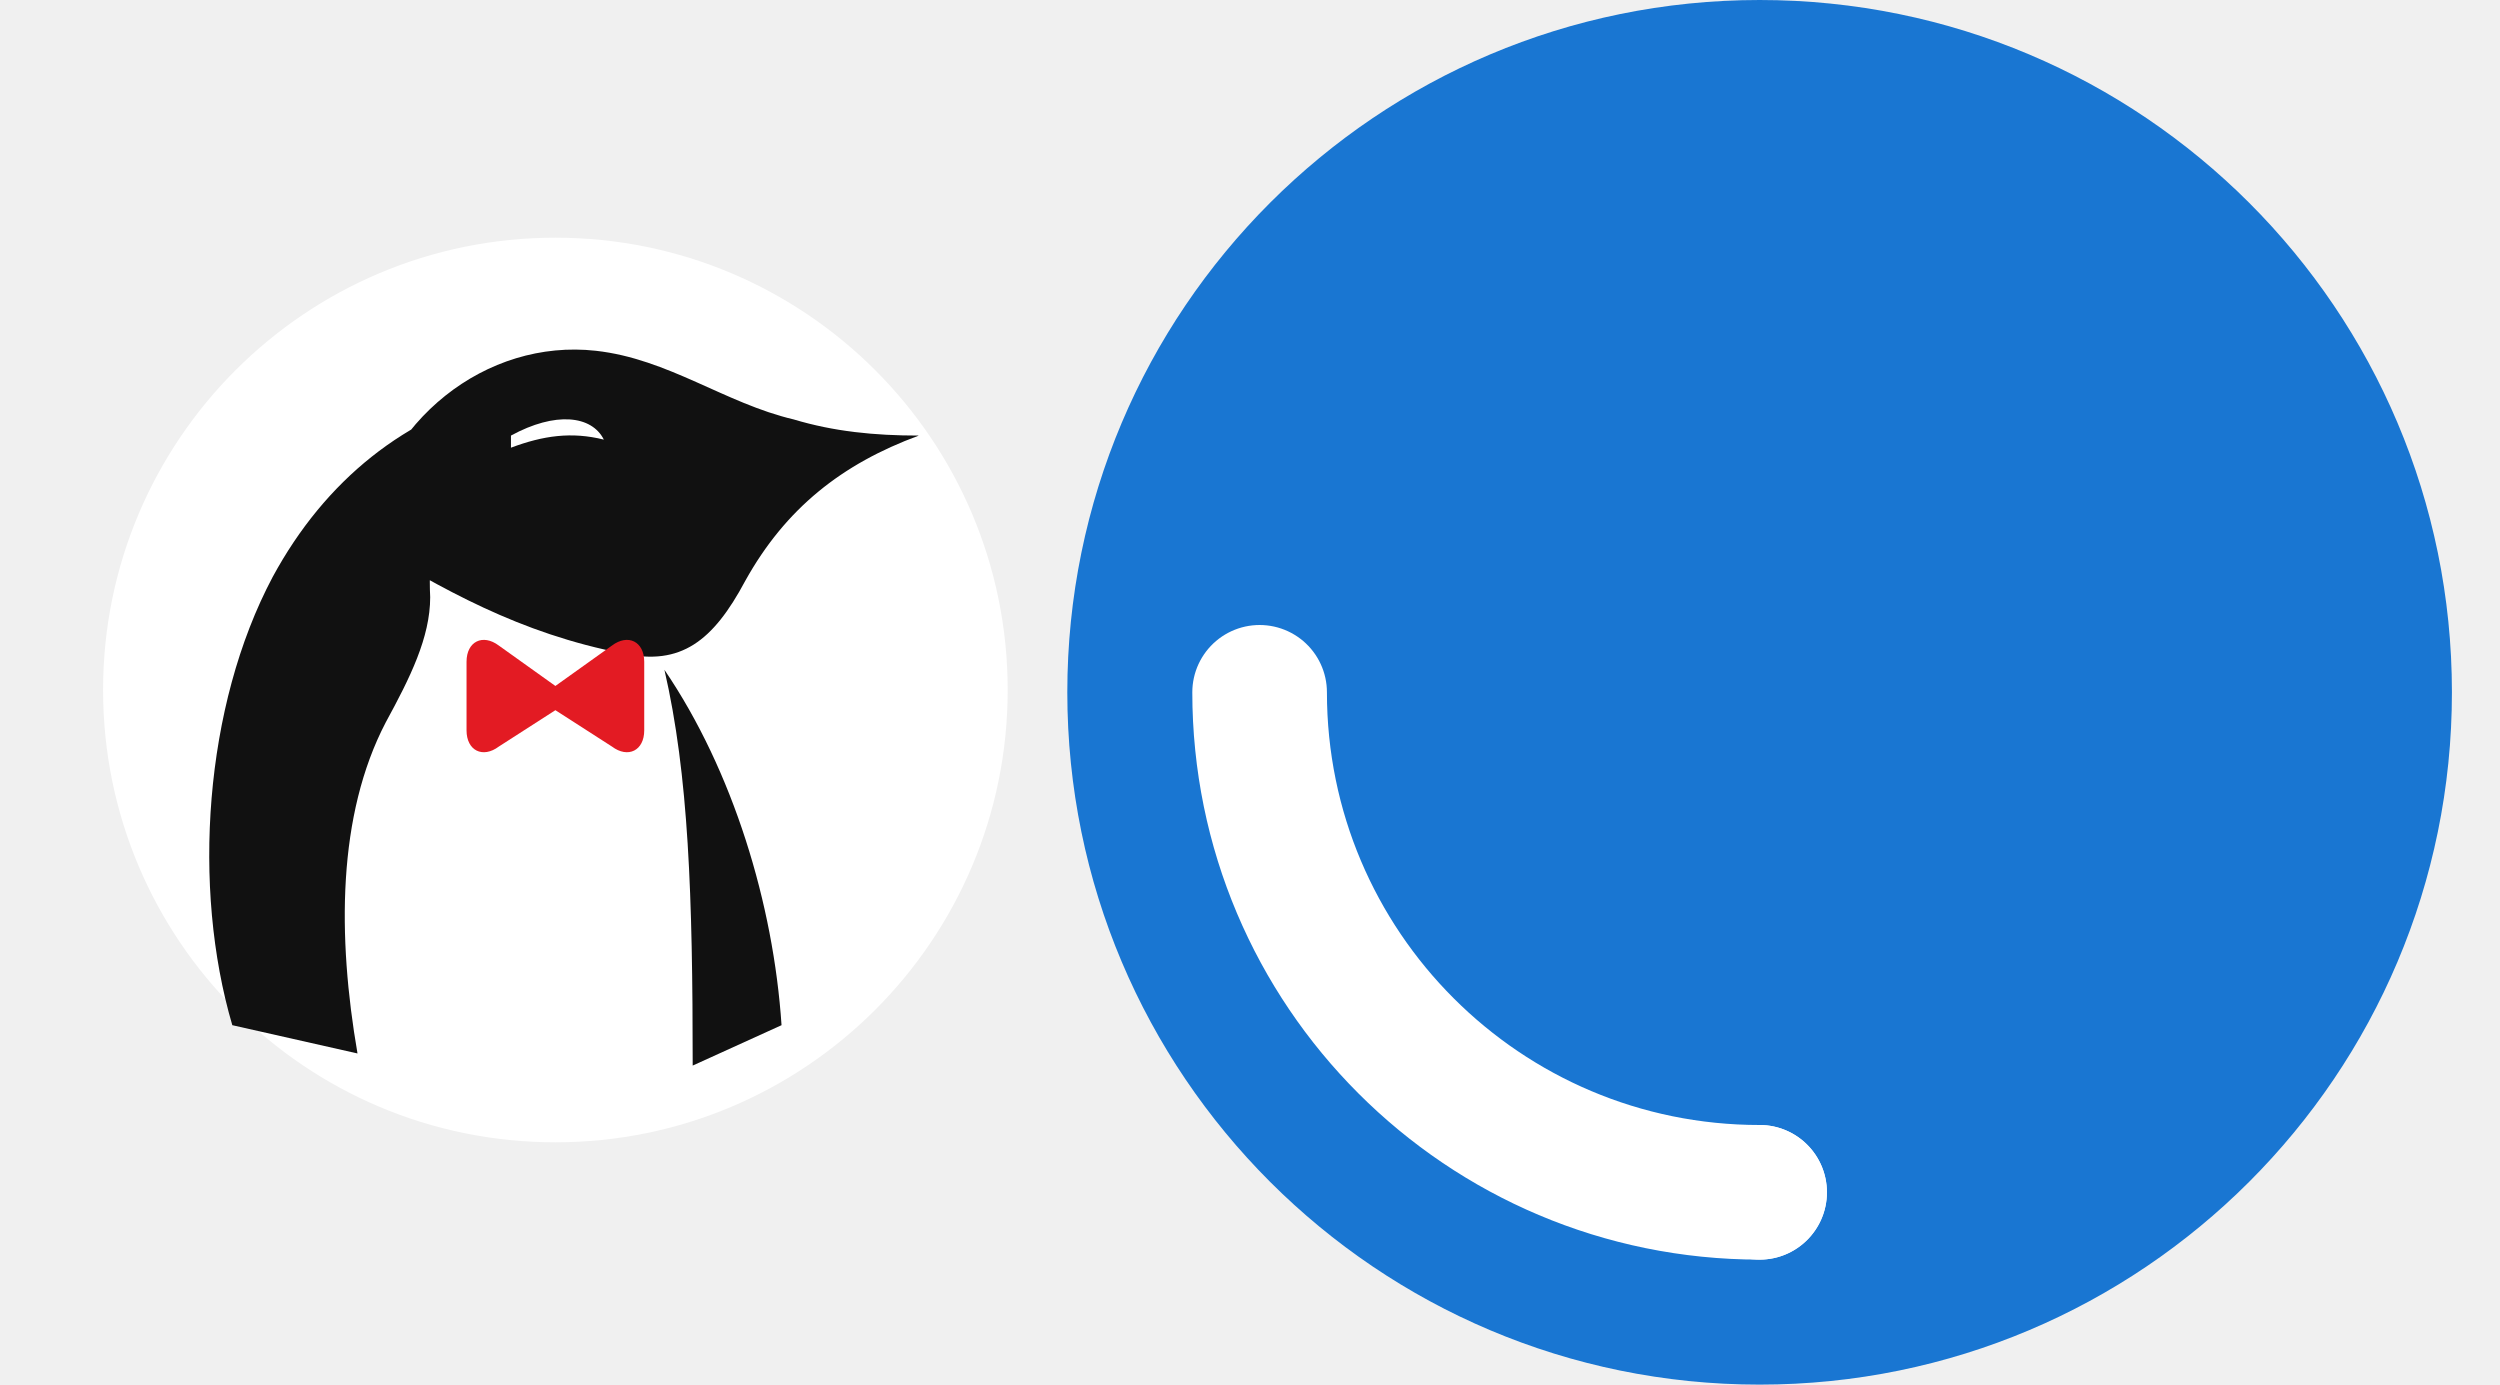
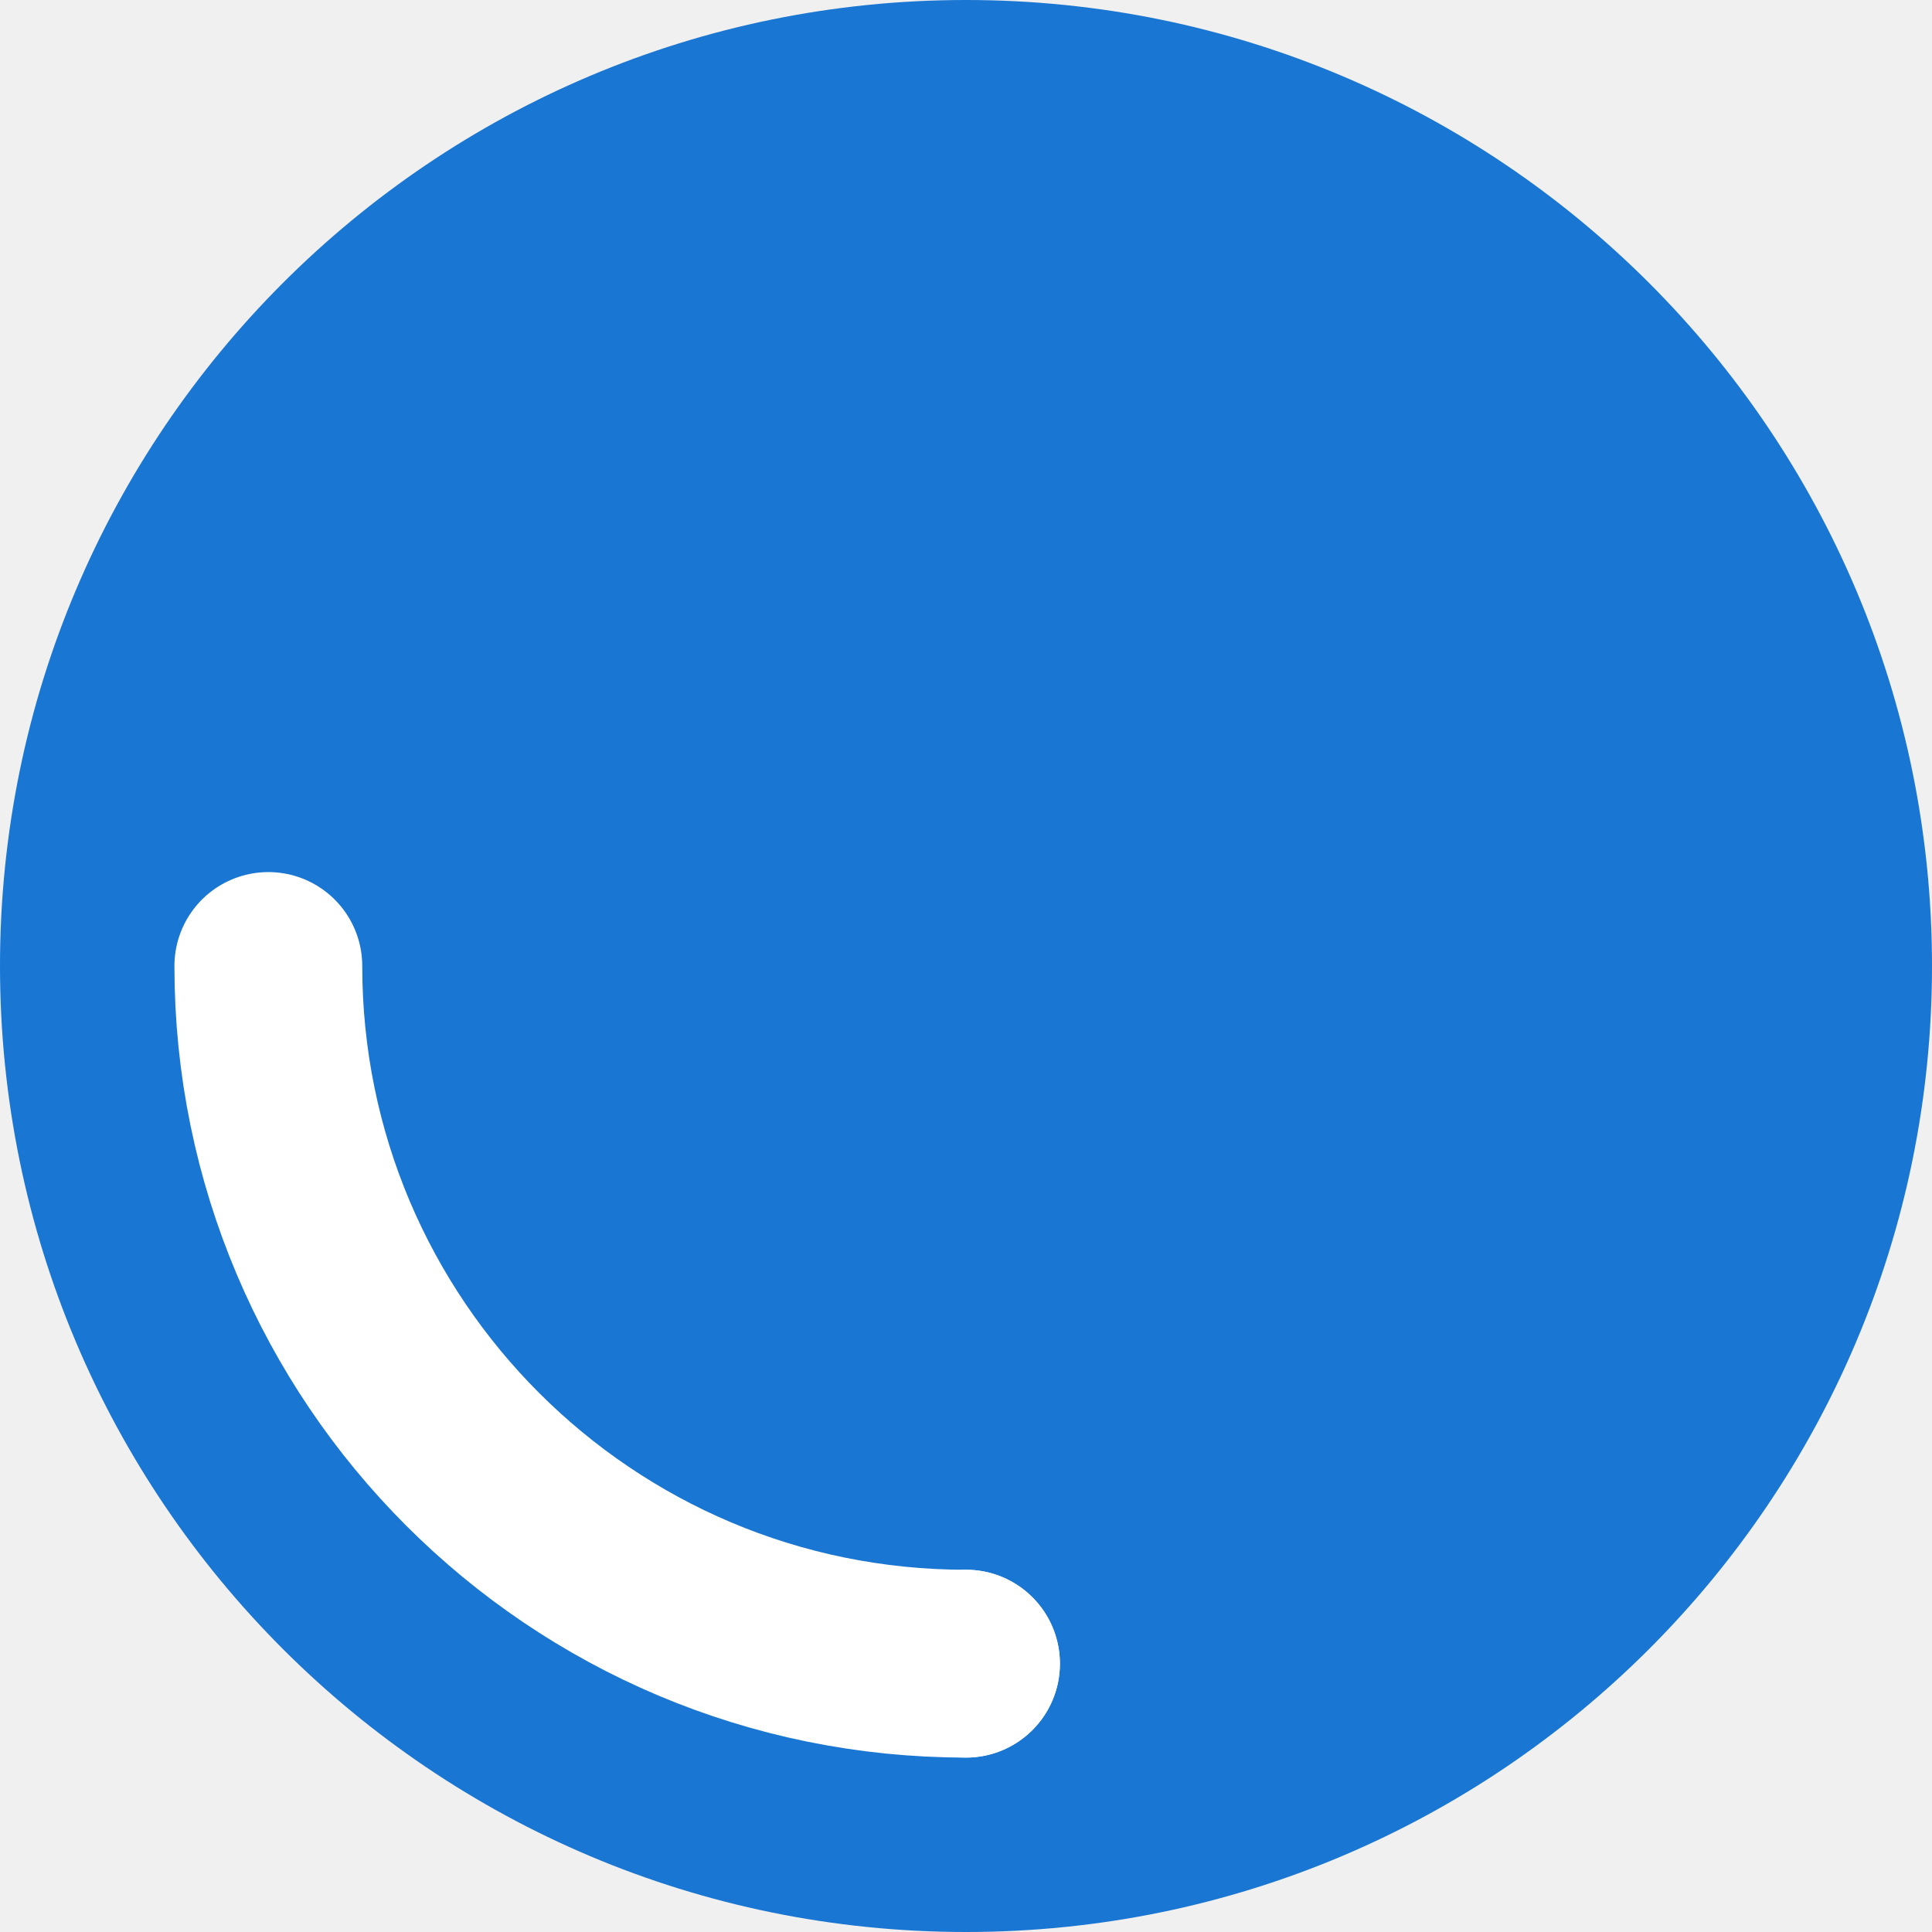
- <svg xmlns="http://www.w3.org/2000/svg" viewBox="0 0 520 288">
-   <g transform="translate(8 36) scale(.84)">
-     <circle cx="128" cy="128" r="112" fill="#fff" />
-     <path fill="#111" d="M48 211c-10-34-7-79 10-111 13-24 33-40 58-46-13 13-20 31-19 51 0 10-5 20-11 31-12 23-12 53-7 82ZM80 91c5-30 31-50 58-47 18 2 32 13 49 17 10 3 20 4 31 4-19 7-33 18-43 36-8 15-16 21-30 18-26-5-45-16-65-28Zm75 32c17 25 27 58 29 88l-22 10c0-42-1-72-7-98Z" />
-     <path fill="#fff" d="M117 65c11-6 20-5 23 1-8-2-15-1-23 2Z" />
-     <path fill="#e31b23" d="M106 121c0-5 4-7 8-4l14 10 14-10c4-3 8-1 8 4v17c0 5-4 7-8 4l-14-9-14 9c-4 3-8 1-8-4Z" />
-   </g>
-   <g transform="rotate(180 366 144)">
-     <circle cx="366" cy="144" r="144" fill="#1976d2" />
-     <path fill="none" stroke="#fff" stroke-width="28" stroke-linecap="round" d="M366 40a104 104 0 0 1 104 104" />
-     <circle cx="366" cy="40" r="14" fill="#fff" />
+ <svg xmlns="http://www.w3.org/2000/svg" viewBox="0 0 288 288">
+   <g transform="rotate(180 144 144)">
+     <circle cx="144" cy="144" r="144" fill="#1976d2" />
+     <path fill="none" stroke="#fff" stroke-width="28" stroke-linecap="round" d="M144 40a104 104 0 0 1 104 104" />
+     <circle cx="144" cy="40" r="14" fill="#fff" />
  </g>
</svg>
